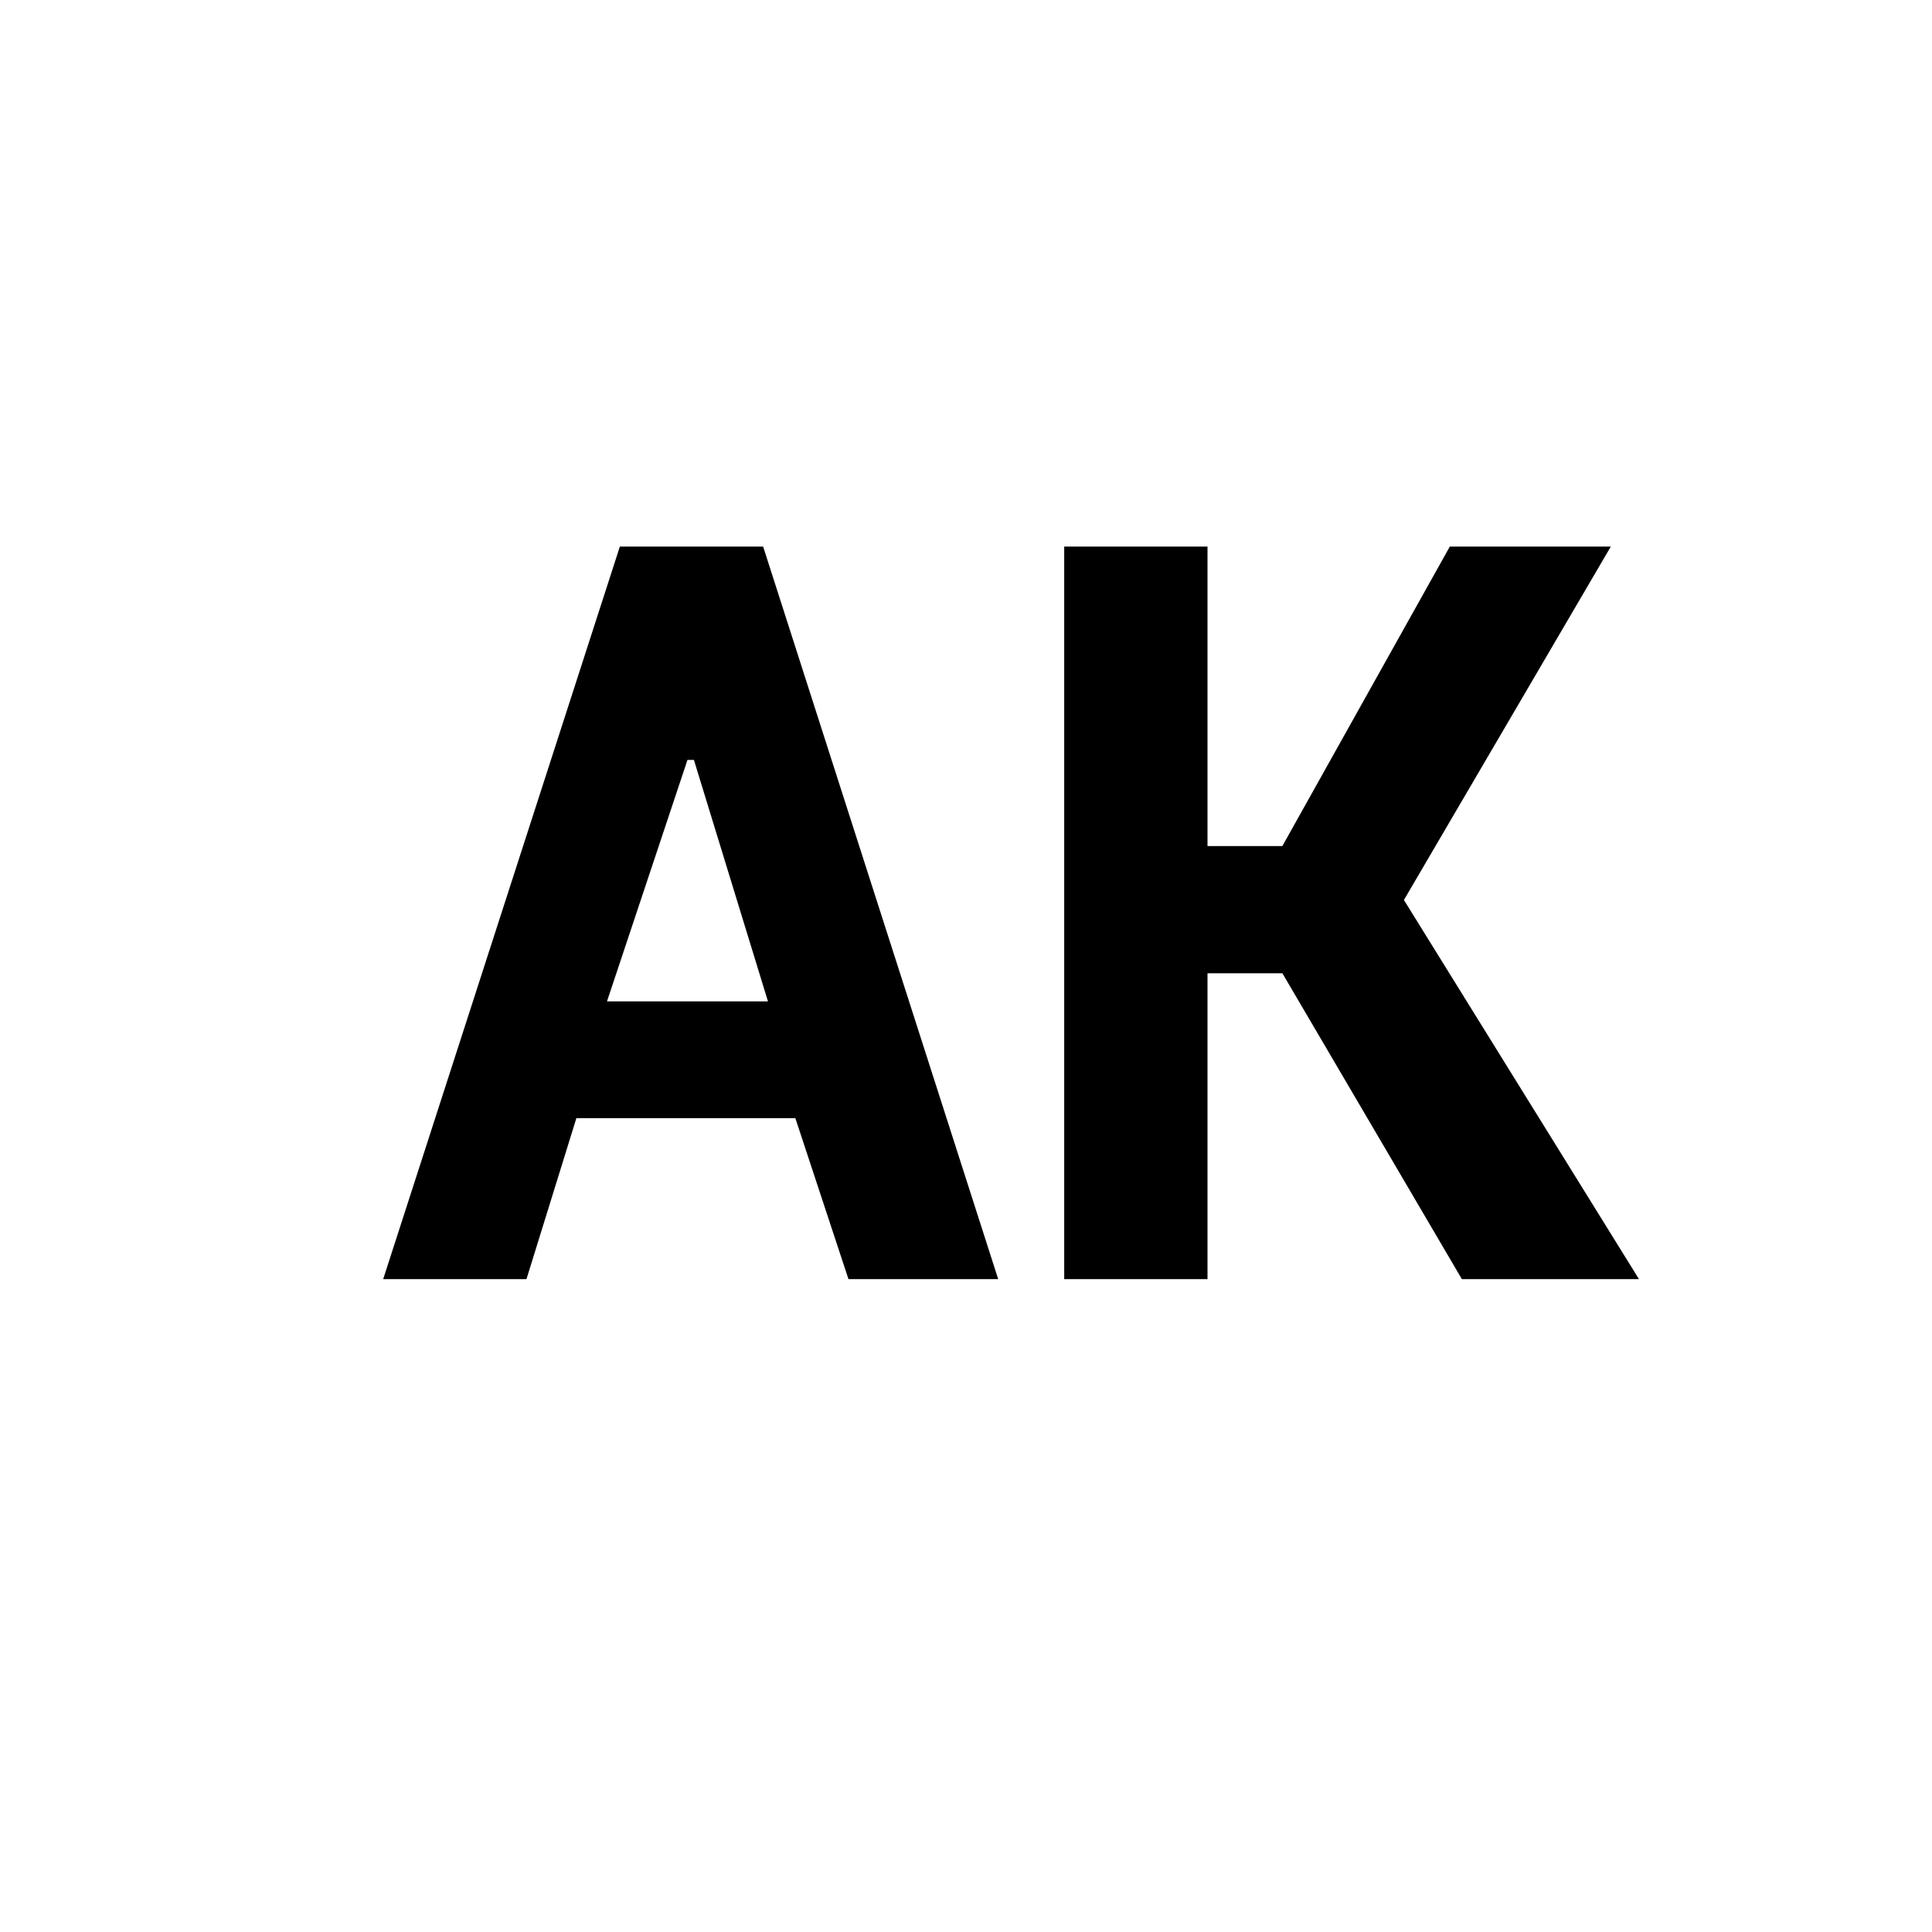
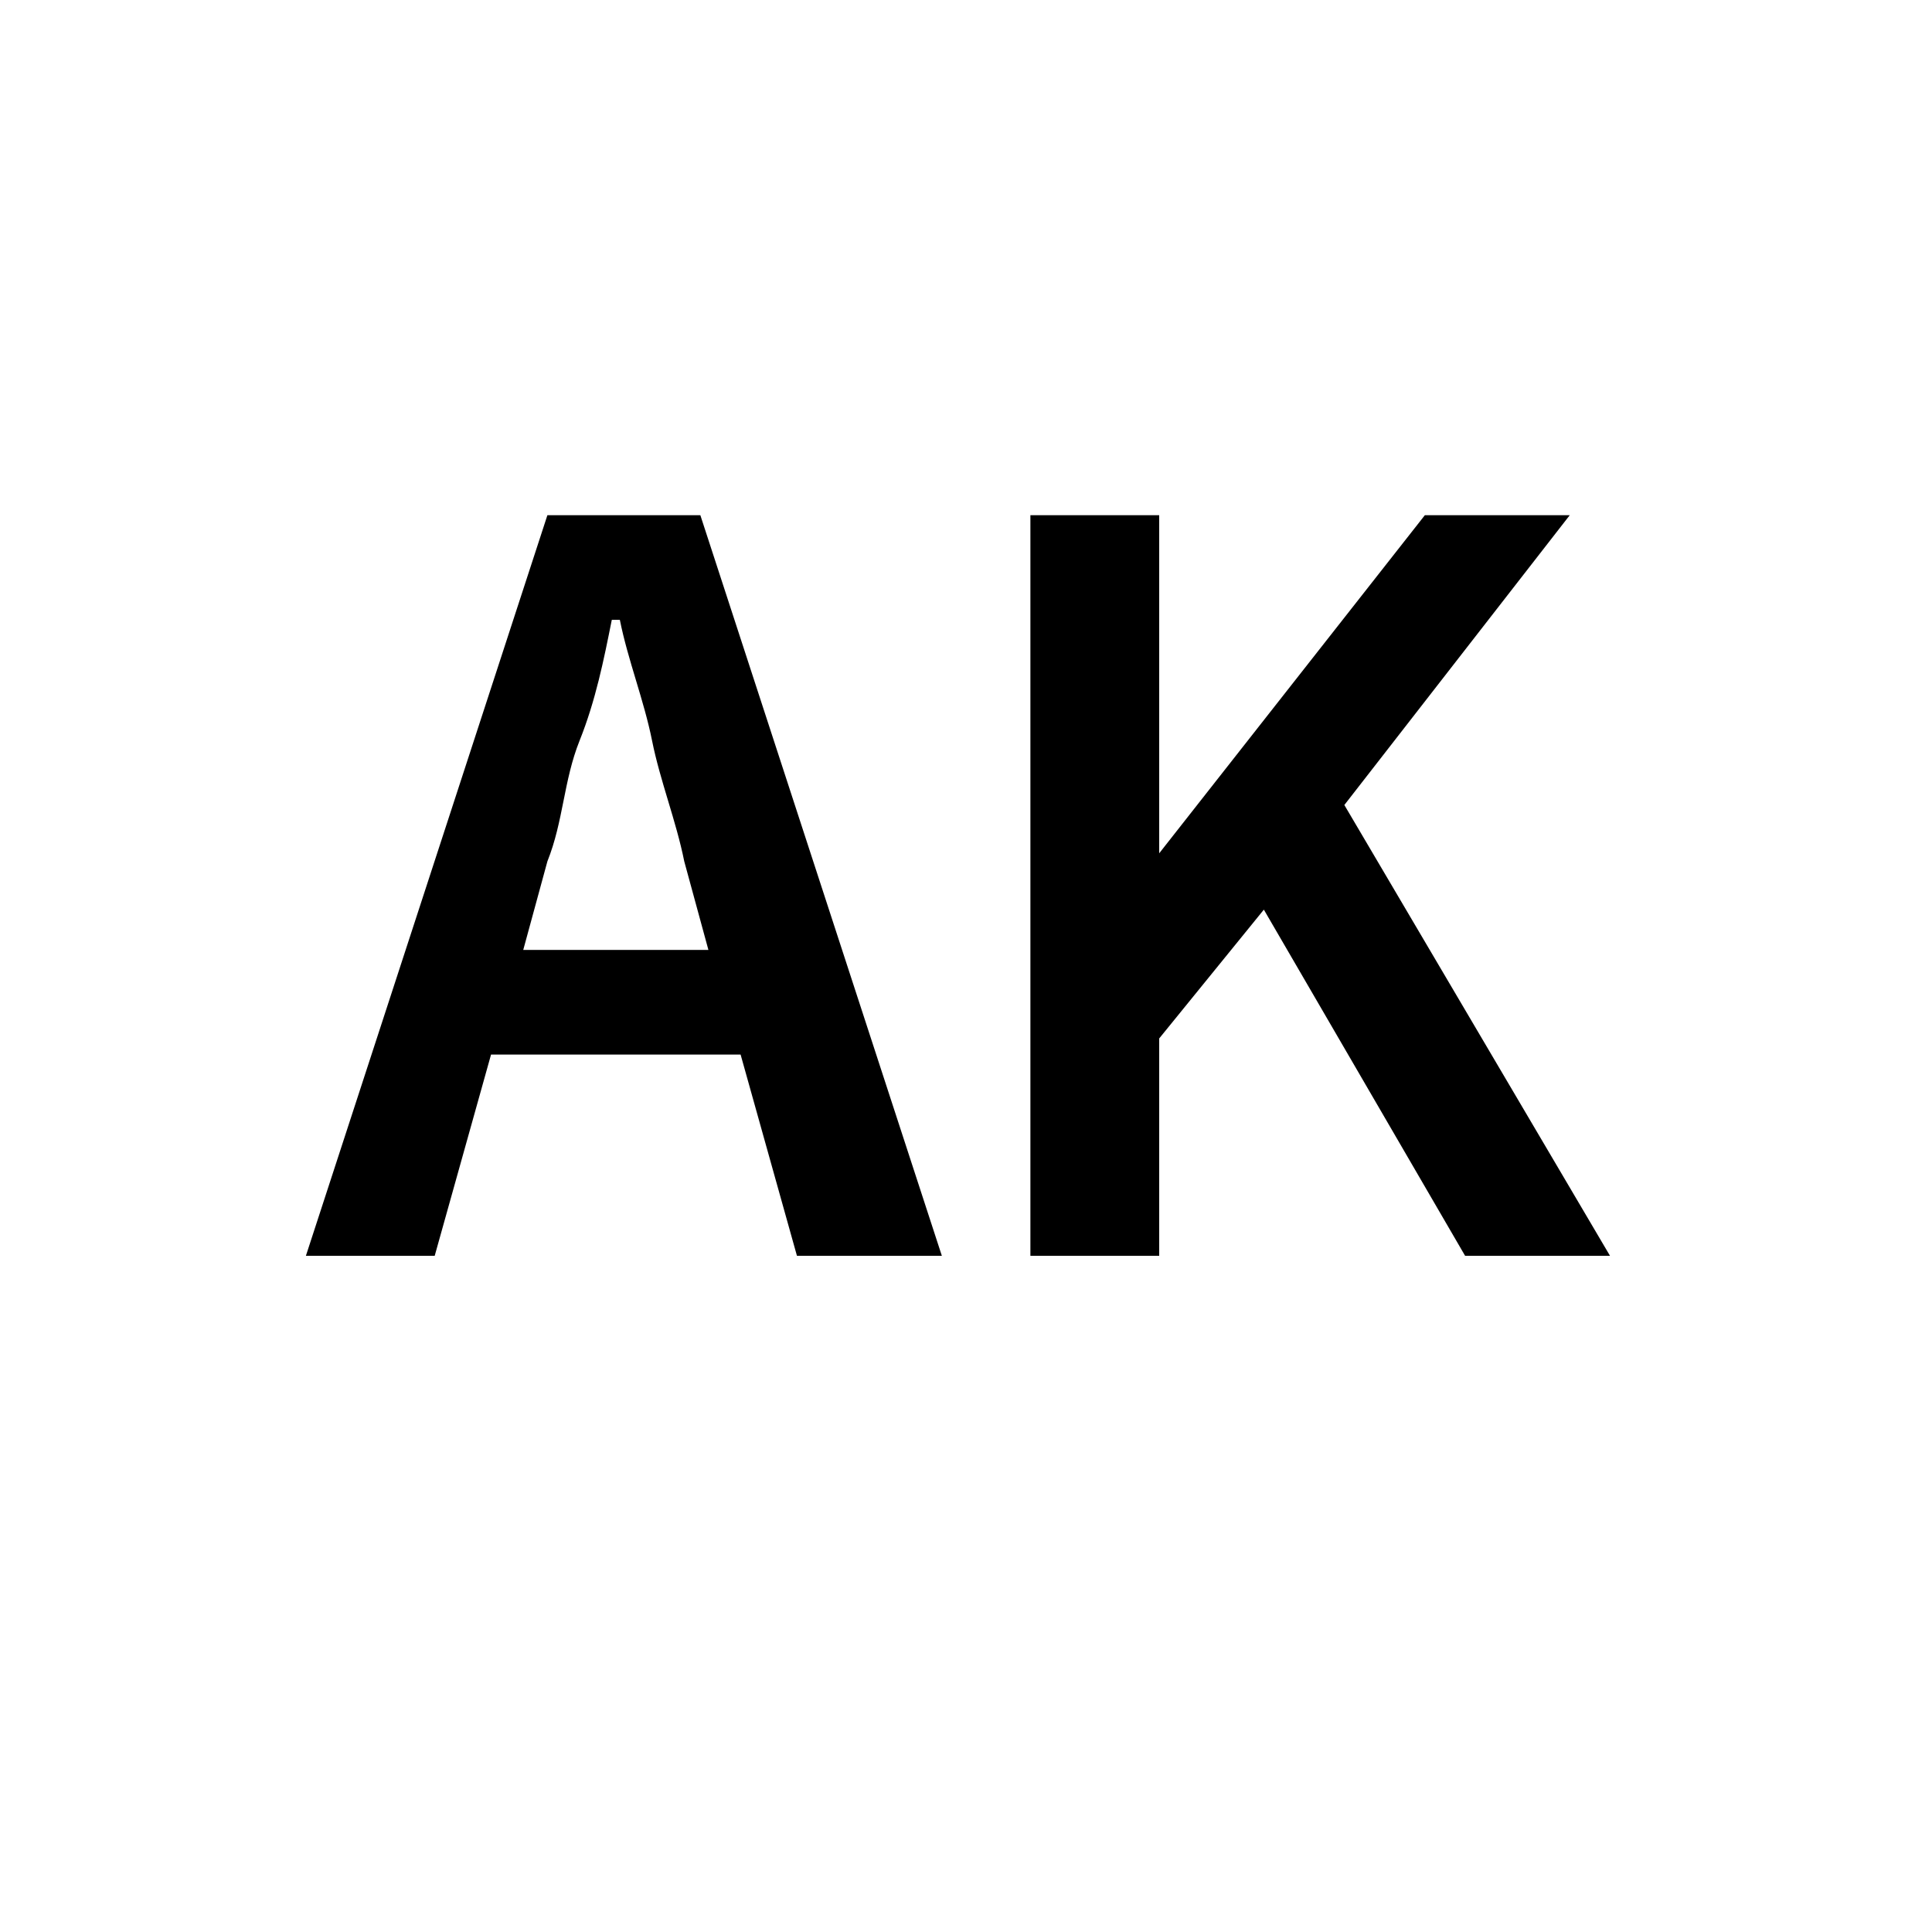
- <svg xmlns="http://www.w3.org/2000/svg" width="24" height="24" viewBox="0 0 24 24">
-   <path d="M-.54.11h24v24h-24Z" transform="translate(0.54 -0.11)" style="fill:none" />
-   <path d="M9.34,14H6.62L6,16H4.22L7.16,6.9H8.94L11.86,16H10ZM7,12.55H9l-.92-3H8Z" transform="translate(0.54 -0.11)" />
-   <path d="M15.39,12.2h-.93V16H12.68V6.9h1.78v3.72h.93L17.47,6.9h2l-2.57,4.39L19.82,16h-2.2Z" transform="translate(0.54 -0.11)" />
+ <svg xmlns="http://www.w3.org/2000/svg" version="1.1" id="Layer_1" x="0px" y="0px" viewBox="0 0 24 24" style="enable-background:new 0 0 24 24;" xml:space="preserve">
+   <style type="text/css">
+ 	.st0{fill:none;}
+ </style>
+   <path class="st0" d="M0,0h24v24H0L0,0z" />
+   <g>
+     <path d="M3.8,15.6l3-9.2h1.9l3,9.2H9.9l-0.7-2.5H6.1l-0.7,2.5H3.8z M6.8,10.7l-0.3,1.1h2.3l-0.3-1.1c-0.1-0.5-0.3-1-0.4-1.5   C8,8.7,7.8,8.2,7.7,7.7H7.6c-0.1,0.5-0.2,1-0.4,1.5S7,10.2,6.8,10.7z" />
+     <path d="M12.8,15.6V6.4h1.6v4.2h0l3.3-4.2h1.8L16.7,10l3.3,5.6h-1.8l-2.5-4.3l-1.3,1.6v2.7H12.8z" />
+   </g>
</svg>
